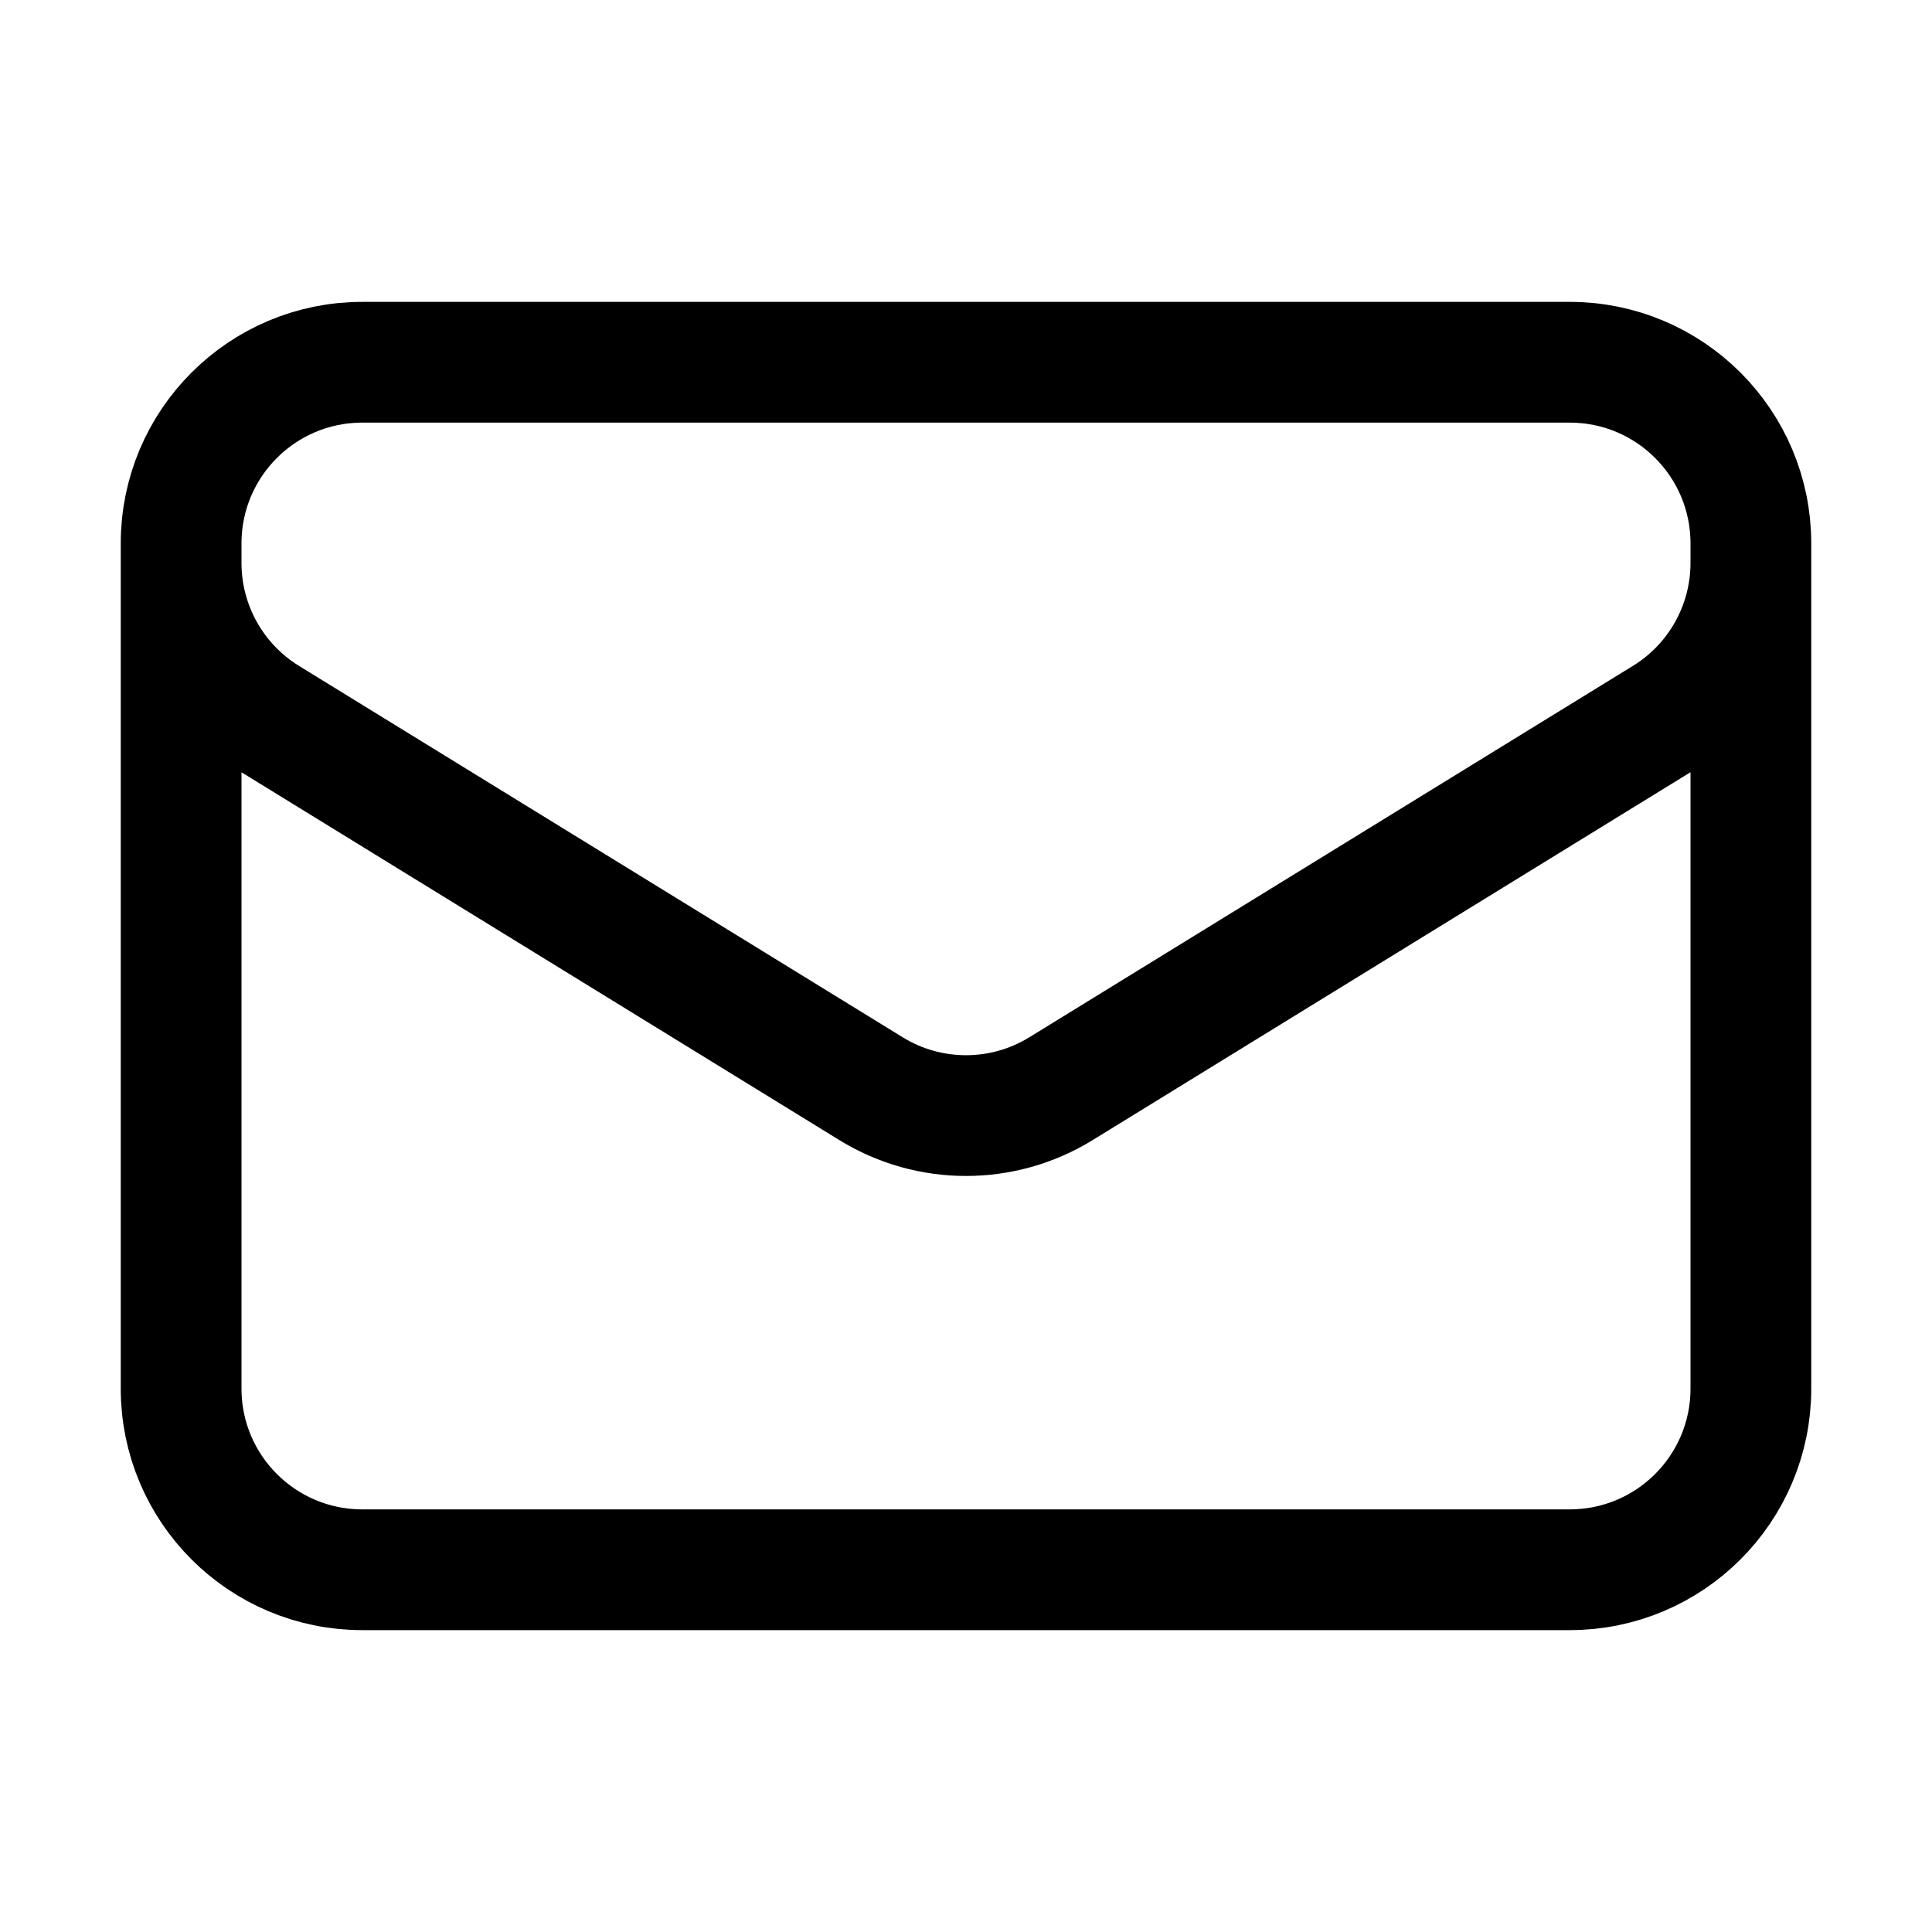
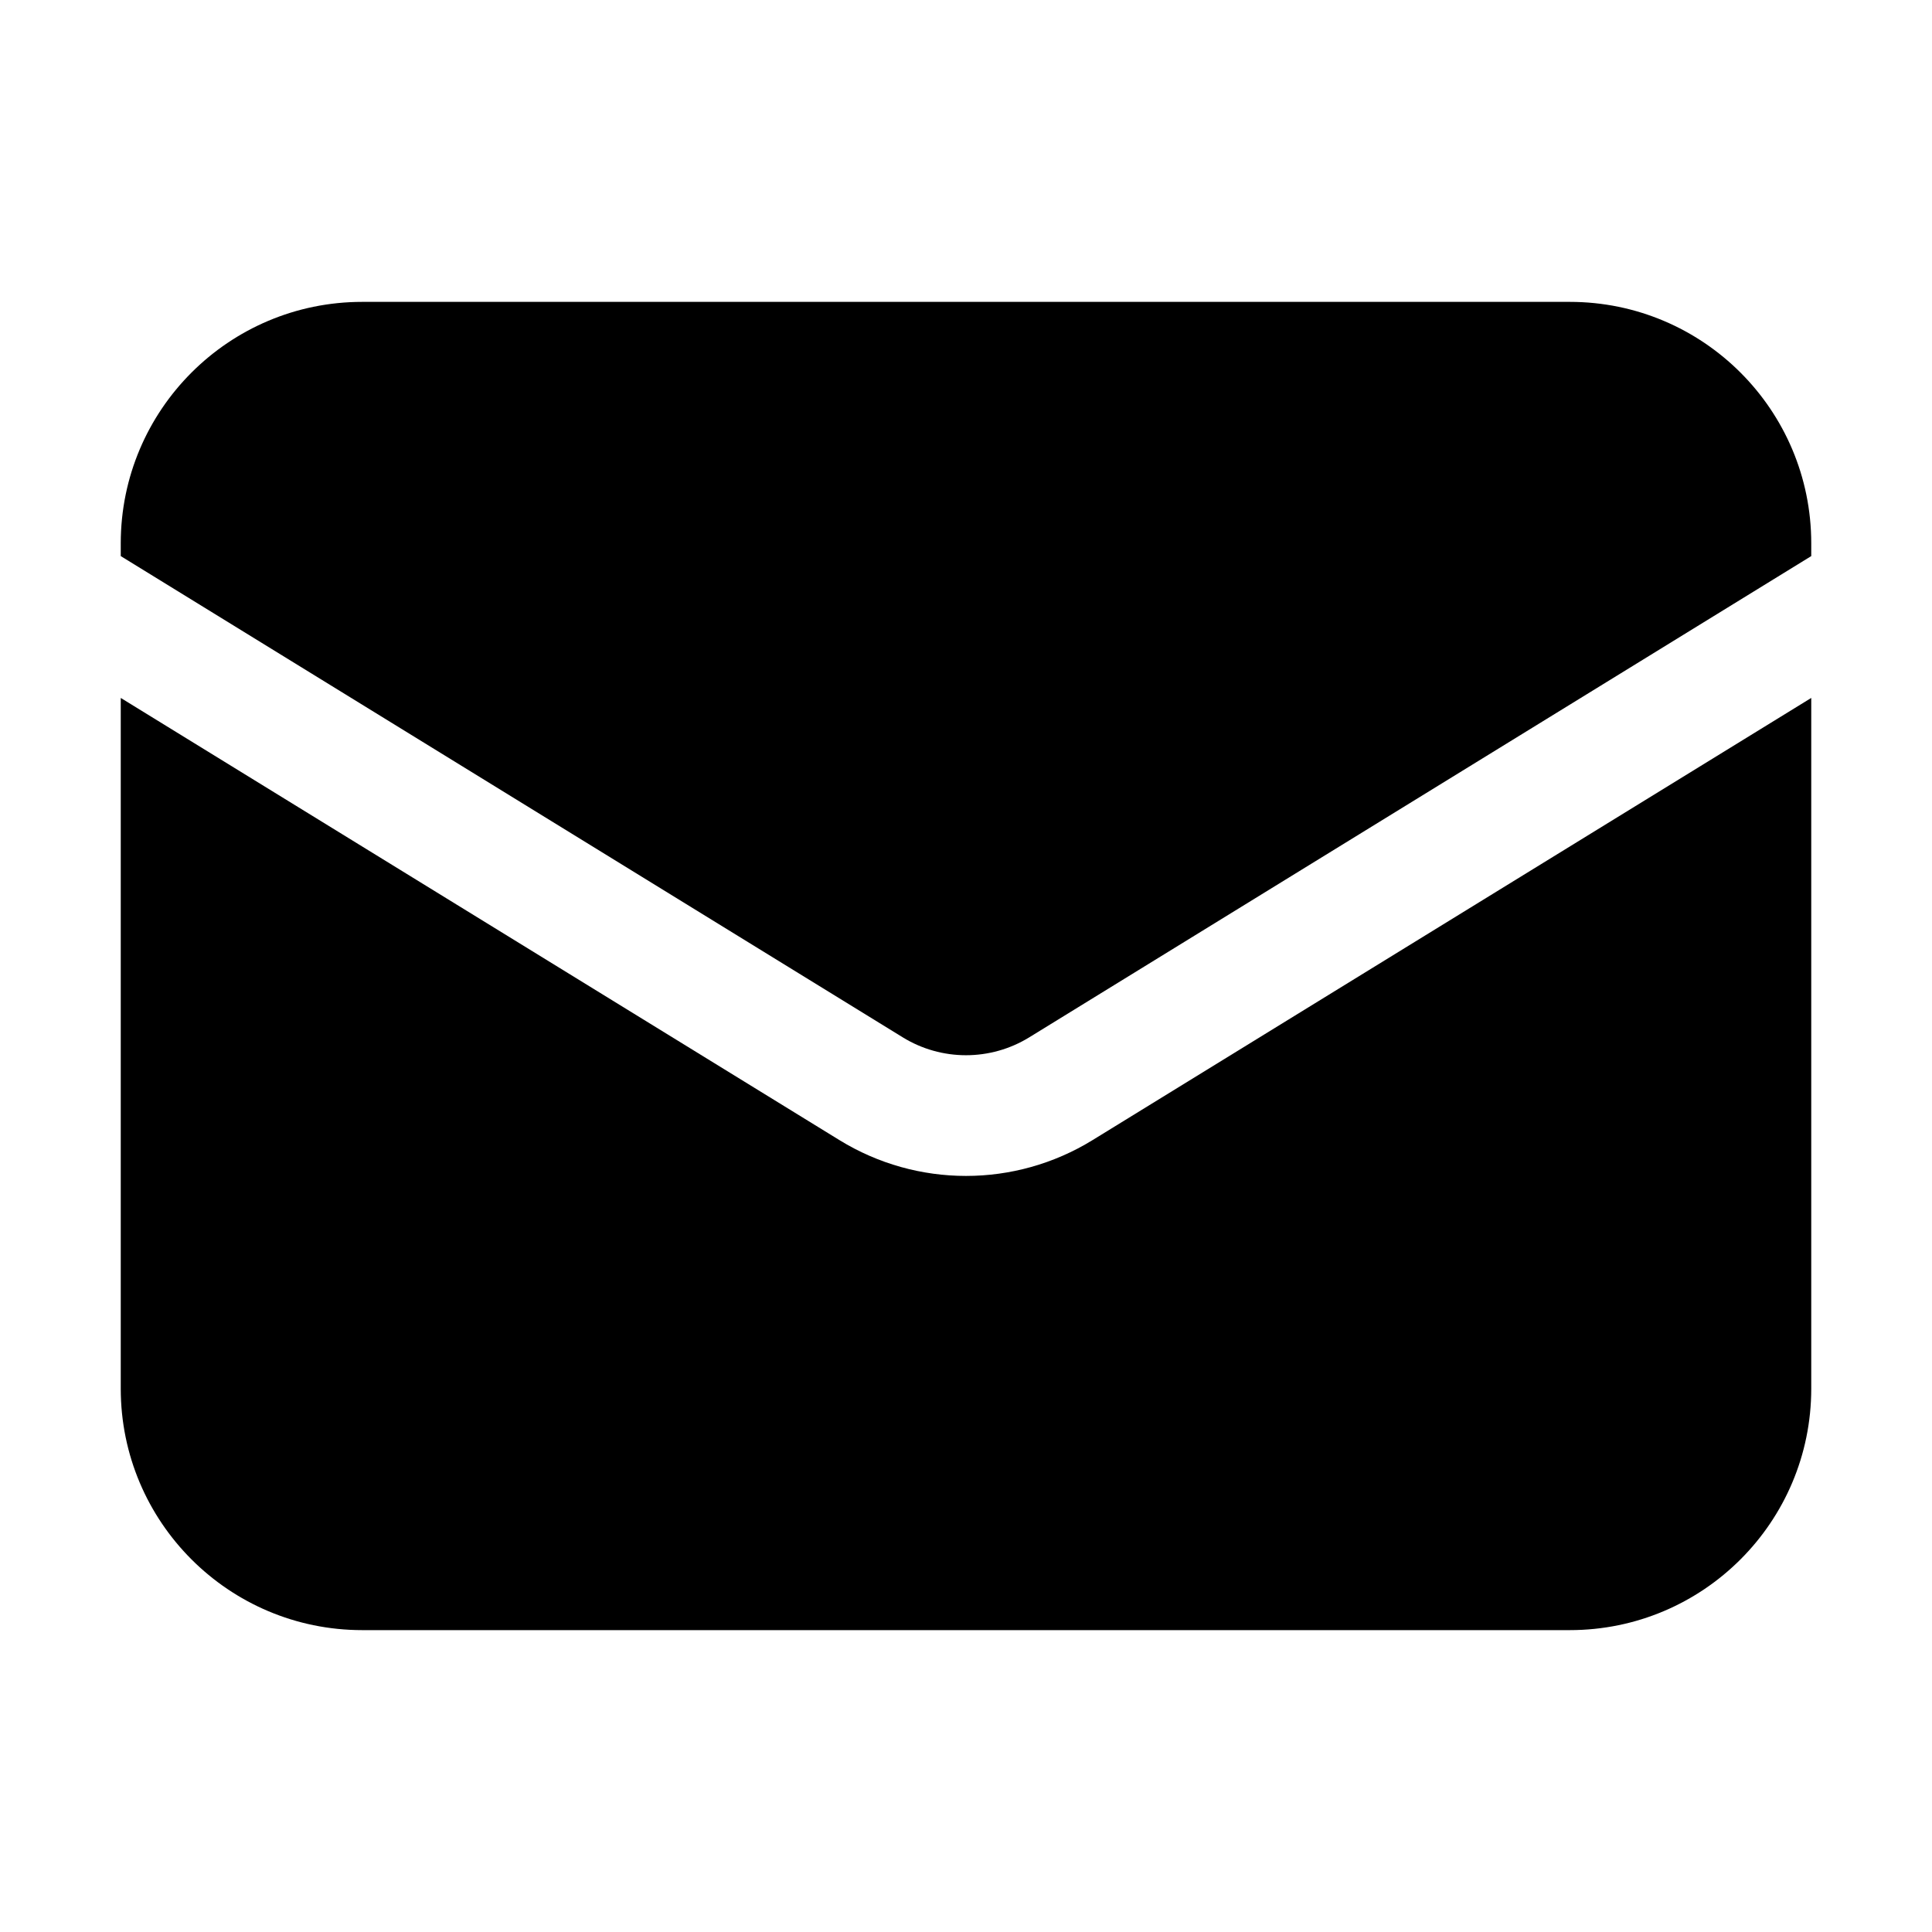
- <svg xmlns="http://www.w3.org/2000/svg" fill="none" viewBox="0 0 24 24" stroke-width="1.5" stroke="black" class="w-6 h-6">
-   <path stroke-linecap="round" stroke-linejoin="round" d="M21.75 6.75v10.5a2.25 2.25 0 01-2.25 2.25h-15a2.25 2.25 0 01-2.25-2.25V6.75m19.5 0A2.25 2.25 0 0019.5 4.5h-15a2.25 2.25 0 00-2.25 2.25m19.5 0v.243a2.25 2.25 0 01-1.07 1.916l-7.5 4.615a2.25 2.25 0 01-2.36 0L3.32 8.91a2.25 2.25 0 01-1.07-1.916V6.75" />
+ <svg xmlns="http://www.w3.org/2000/svg" viewBox="0 0 24 24" fill="currentColor" className="w-6 h-6">
+   <path d="M1.5 8.67v8.58a3 3 0 003 3h15a3 3 0 003-3V8.67l-8.928 5.493a3 3 0 01-3.144 0L1.5 8.67z" />
+   <path d="M22.5 6.908V6.75a3 3 0 00-3-3h-15a3 3 0 00-3 3v.158l9.714 5.978a1.5 1.5 0 001.572 0L22.5 6.908z" />
</svg>
